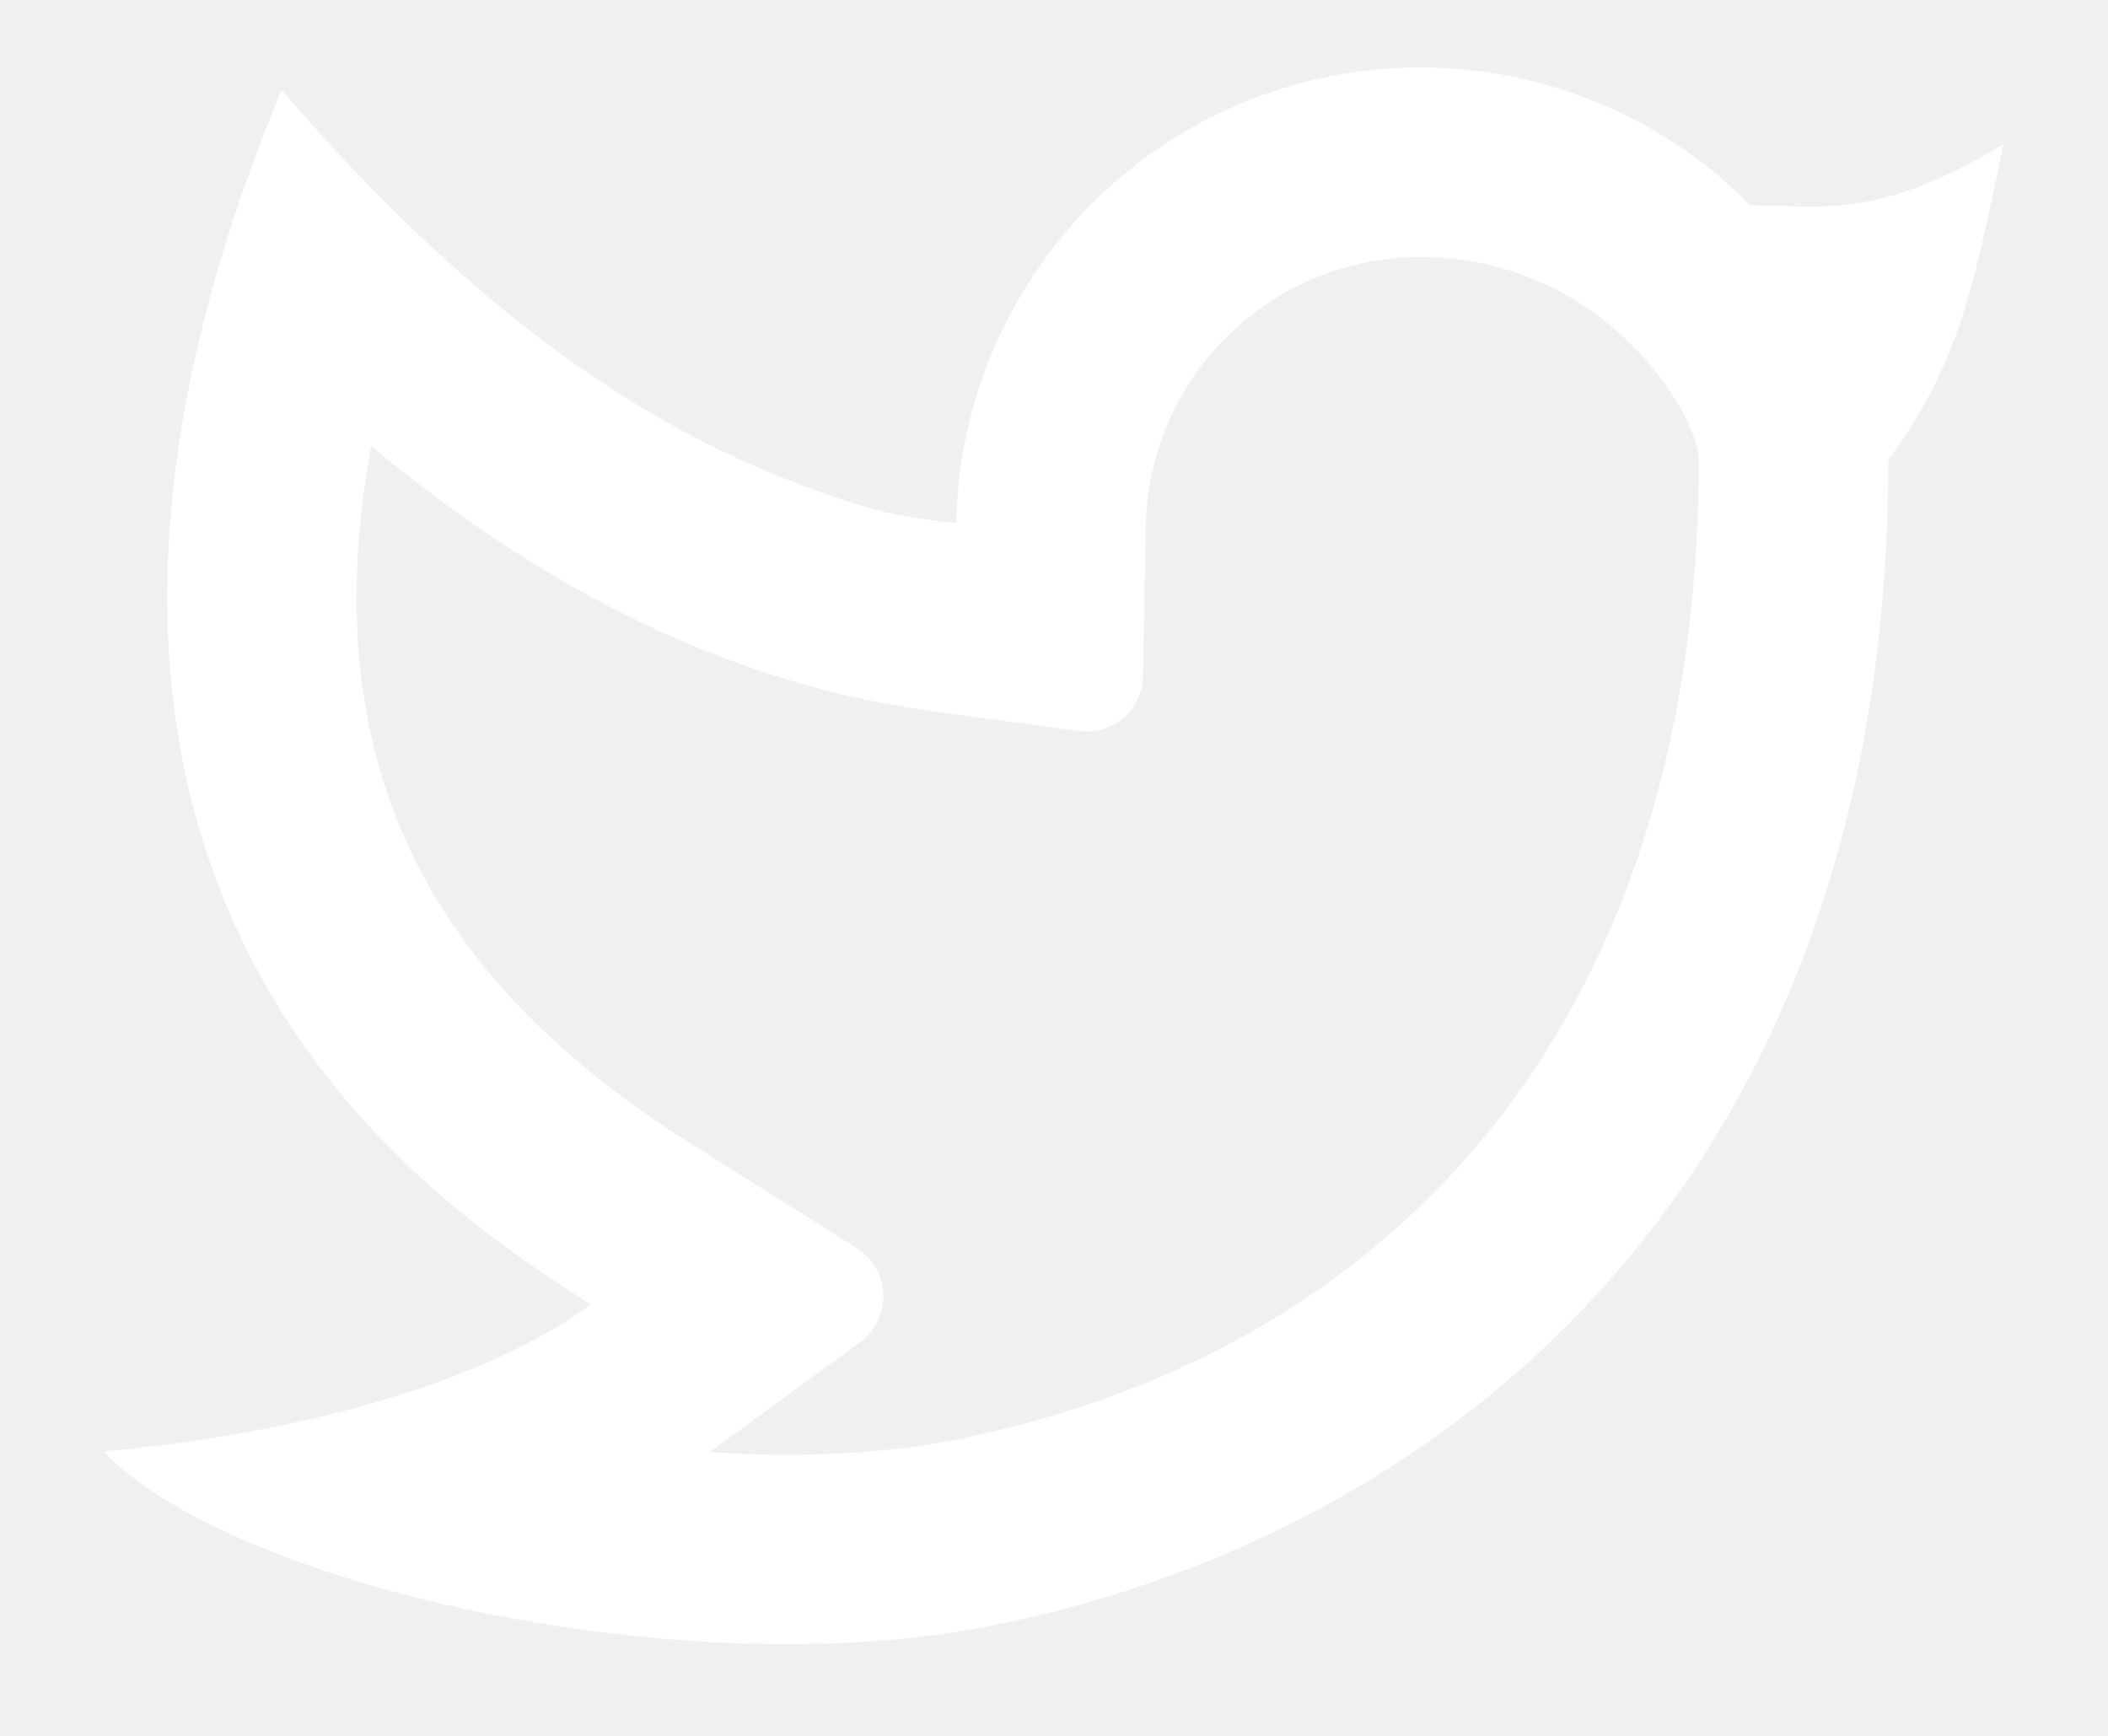
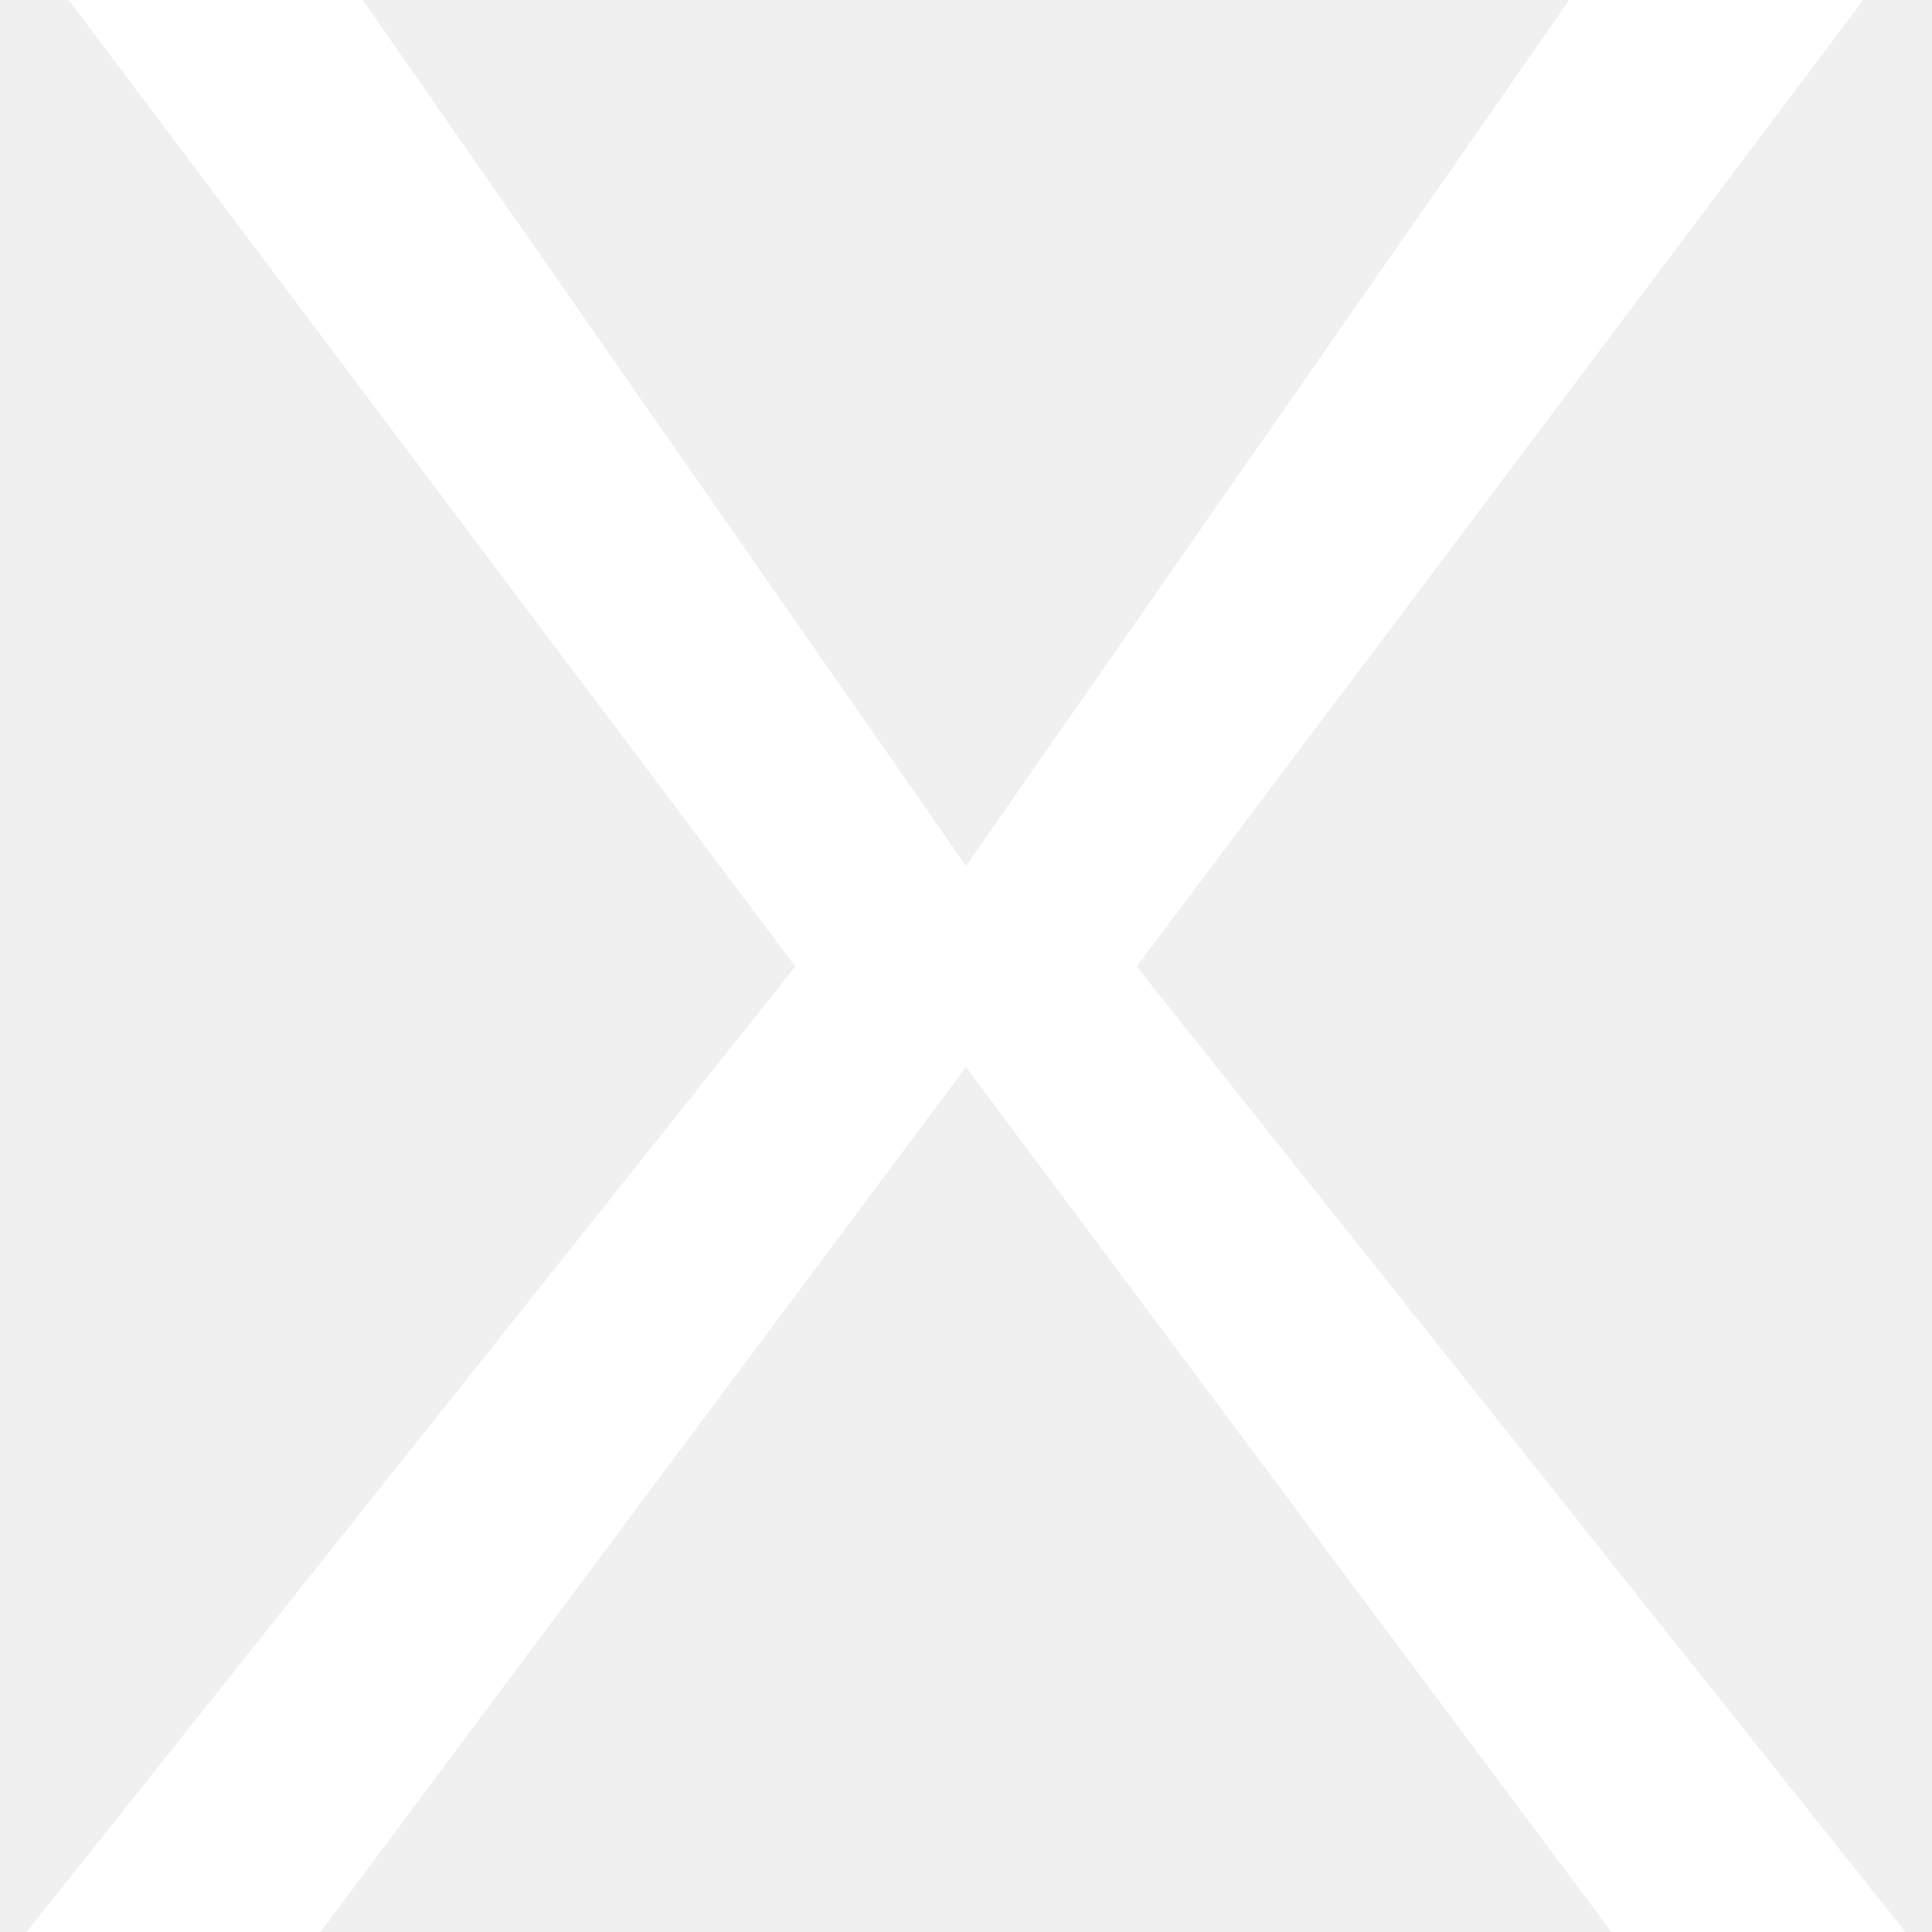
- <svg xmlns="http://www.w3.org/2000/svg" width="17" height="14" viewBox="0 0 17 14" fill="none">
-   <path d="M11.454 2.073C10.874 2.073 10.316 2.301 9.902 2.708C9.488 3.115 9.25 3.668 9.24 4.248L9.218 5.451C9.217 5.516 9.202 5.58 9.175 5.638C9.147 5.697 9.107 5.749 9.058 5.791C9.009 5.833 8.952 5.864 8.889 5.882C8.827 5.9 8.762 5.905 8.698 5.896L7.506 5.734C5.937 5.52 4.434 4.797 2.992 3.596C2.535 6.124 3.427 7.876 5.576 9.227L6.91 10.066C6.973 10.106 7.026 10.161 7.063 10.226C7.1 10.291 7.121 10.364 7.123 10.439C7.126 10.514 7.11 10.588 7.077 10.655C7.045 10.723 6.996 10.781 6.936 10.825L5.72 11.713C6.444 11.758 7.13 11.726 7.7 11.613C11.304 10.893 13.7 8.182 13.7 3.708C13.7 3.343 12.927 2.073 11.454 2.073ZM7.712 4.219C7.725 3.483 7.956 2.767 8.374 2.161C8.792 1.555 9.38 1.085 10.064 0.812C10.748 0.538 11.497 0.472 12.218 0.623C12.939 0.773 13.599 1.132 14.117 1.656C14.66 1.653 15.122 1.79 16.156 1.164C15.9 2.416 15.774 2.96 15.228 3.708C15.228 9.546 11.64 12.384 8 13.111C5.503 13.609 1.873 12.791 0.833 11.705C1.363 11.663 3.517 11.432 4.763 10.521C3.709 9.826 -0.484 7.359 2.271 0.725C3.565 2.235 4.876 3.264 6.205 3.809C7.09 4.172 7.307 4.164 7.712 4.22V4.219Z" fill="white" />
+ <svg xmlns="http://www.w3.org/2000/svg" width="19" height="19" viewBox="0 0 24 24" fill="none">
+   <path d="M23.146 0H19.494L12 10.757L4.506 0H0.854L9.88 12.006L0.33 24H3.982L12 13.255L20.018 24H23.67L14.12 12.006L23.146 0Z" fill="white" />
</svg>
